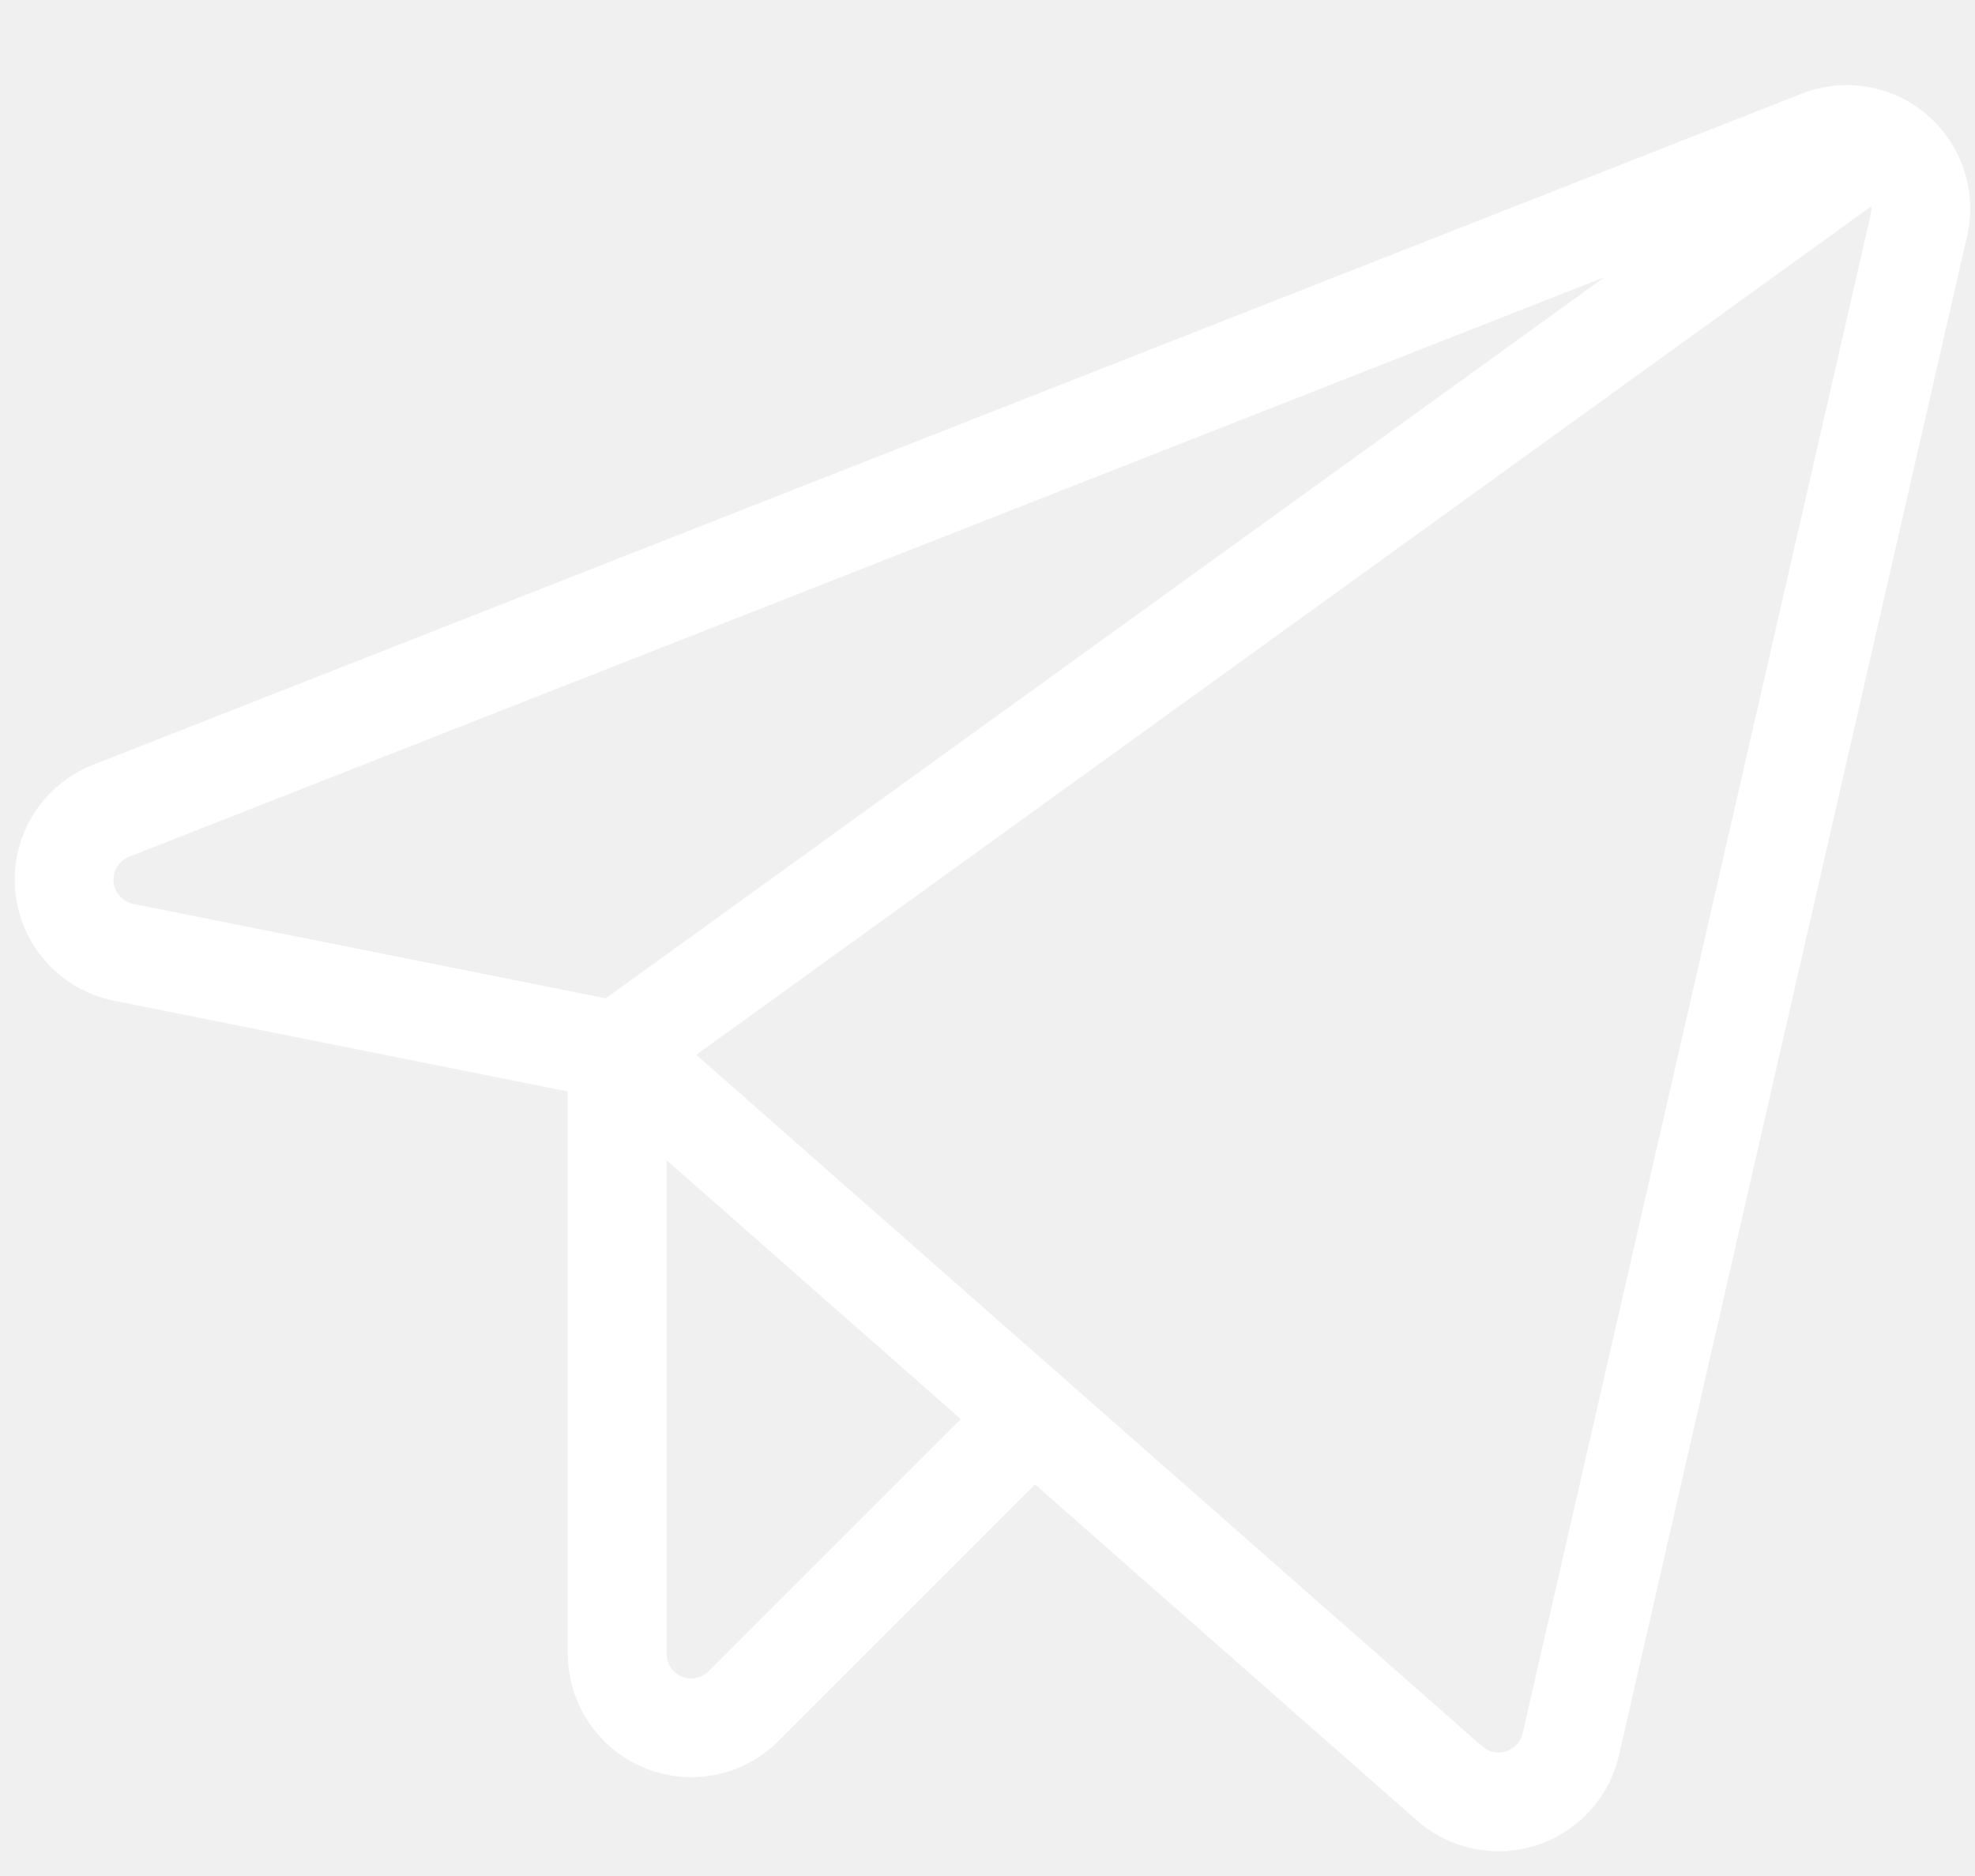
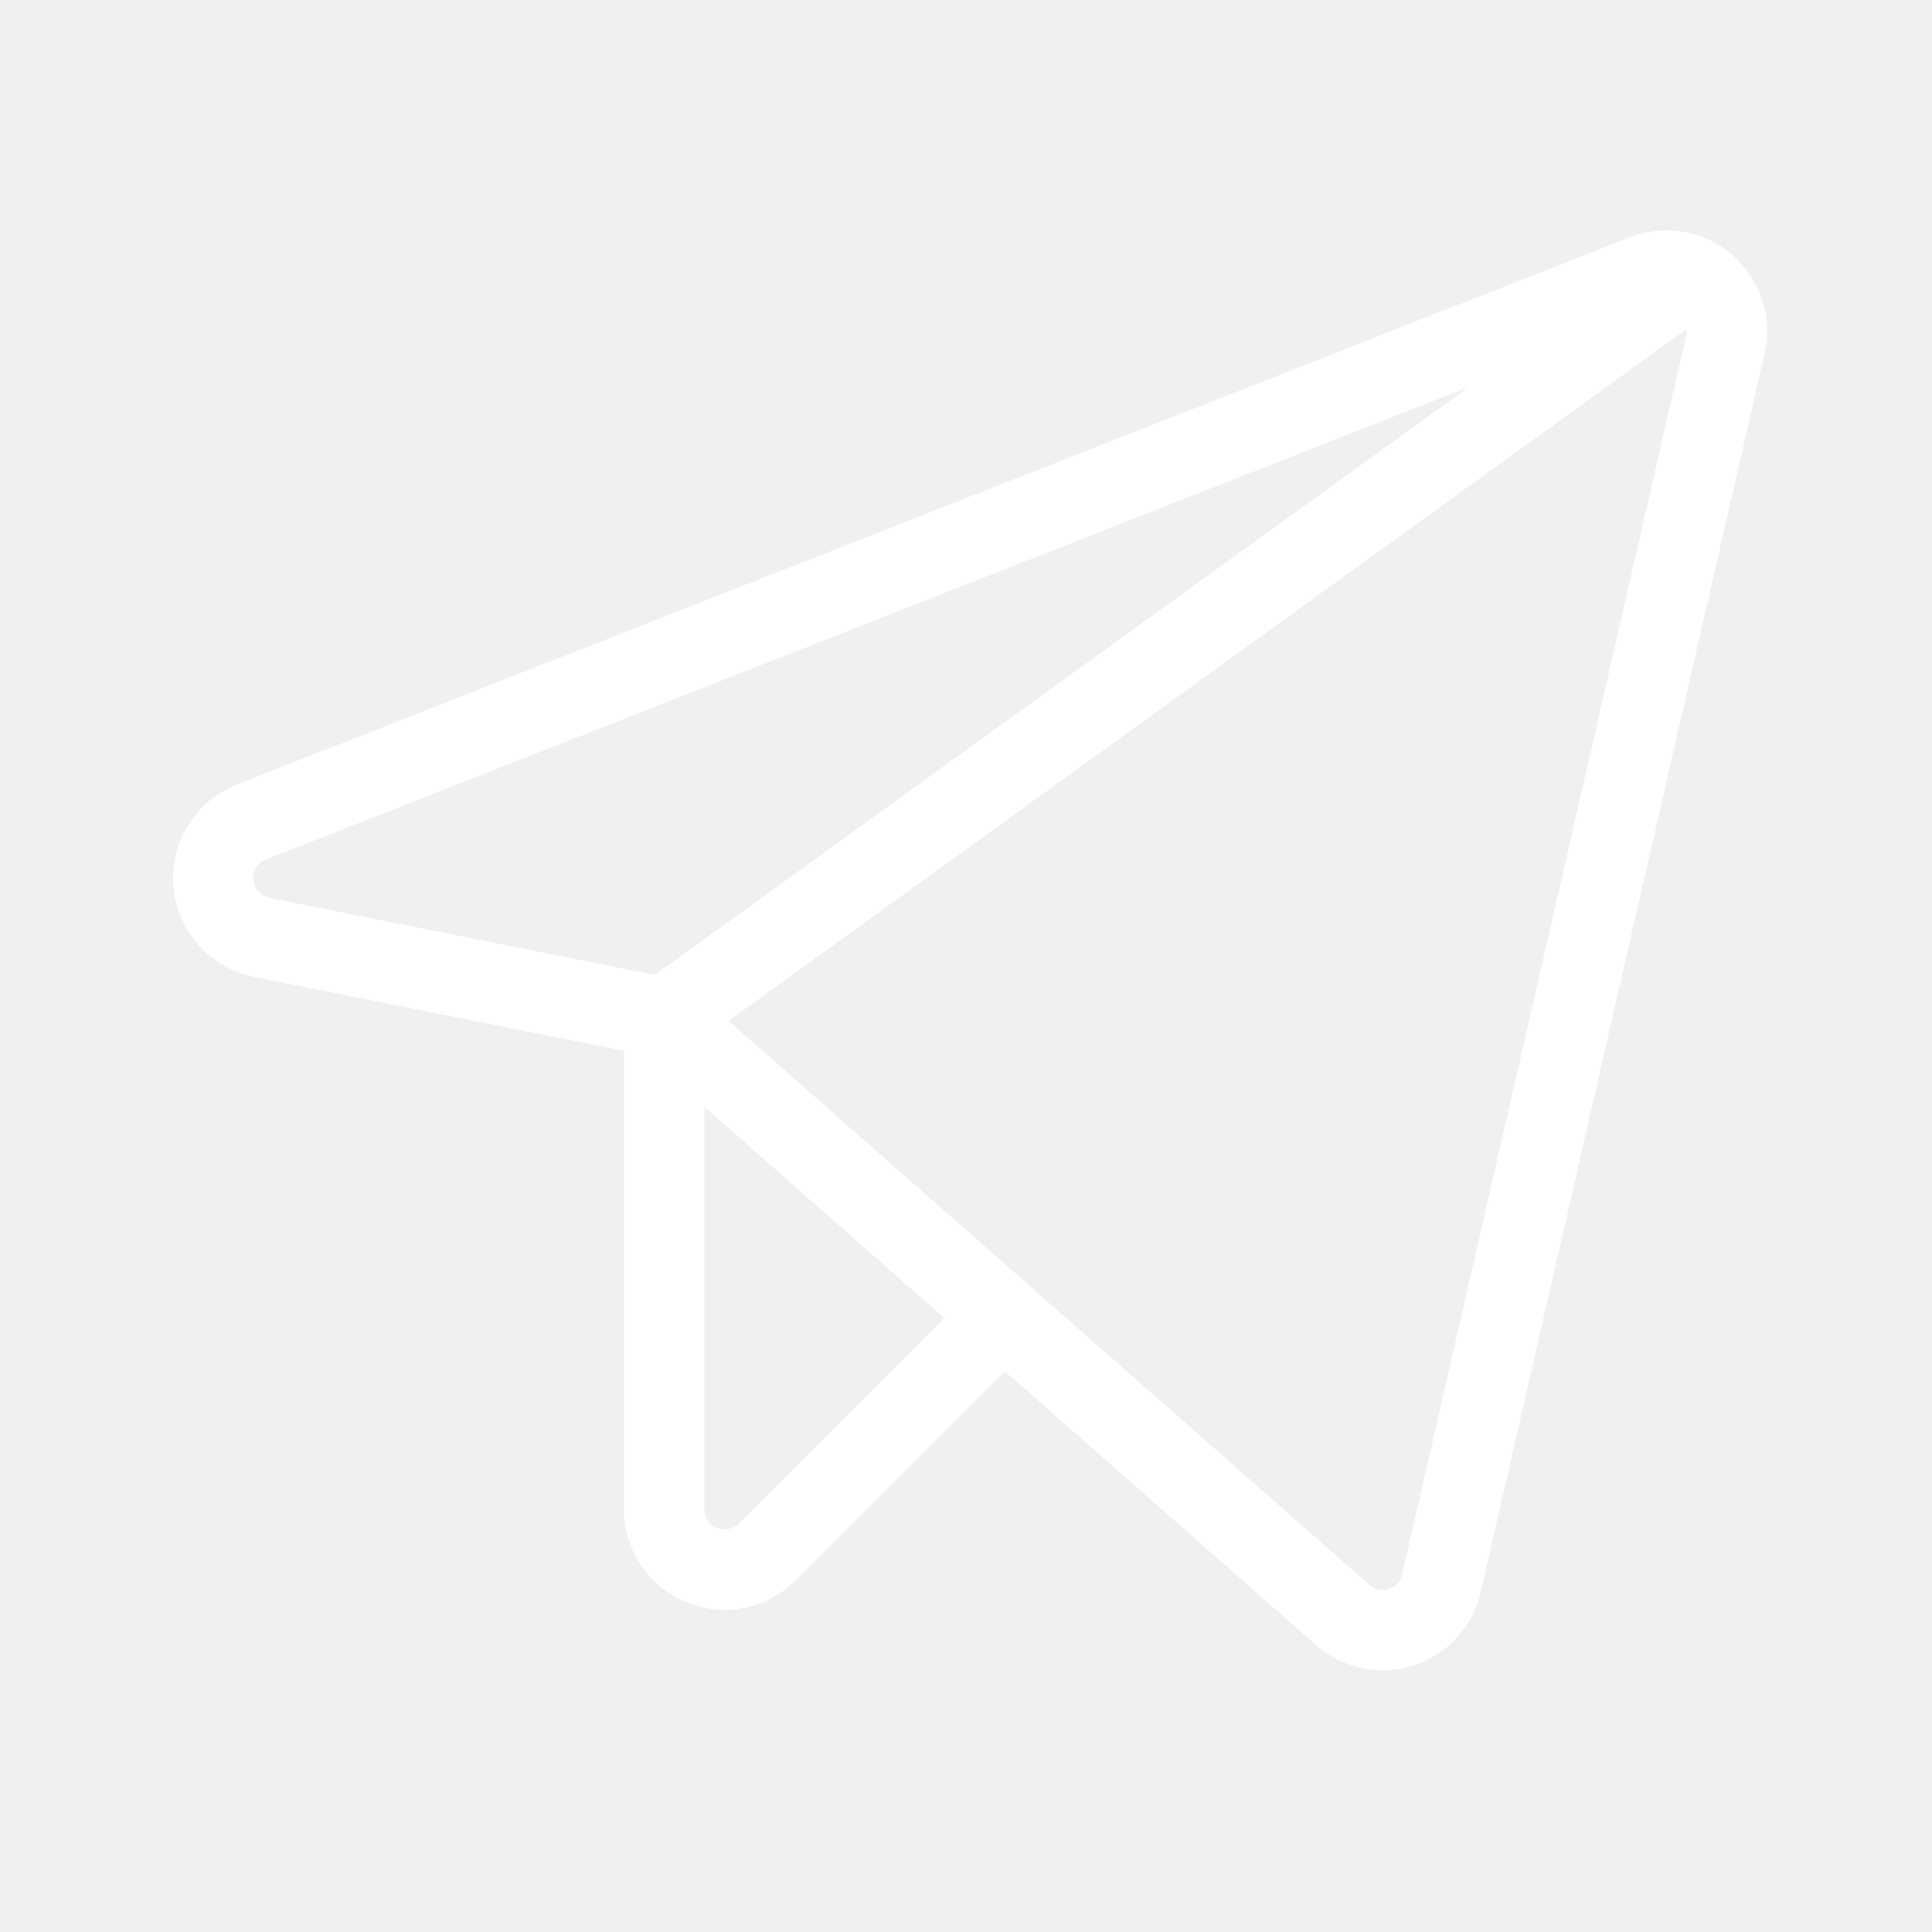
- <svg xmlns="http://www.w3.org/2000/svg" width="20" height="19" viewBox="0 0 20 19" fill="none">
-   <path fill-rule="evenodd" clip-rule="evenodd" d="M18.244 0.949C18.456 0.865 18.686 0.842 18.911 0.88C19.135 0.918 19.345 1.016 19.517 1.165C19.689 1.313 19.818 1.506 19.889 1.722C19.96 1.938 19.971 2.17 19.92 2.391L16.394 17.779C16.345 17.99 16.243 18.185 16.096 18.344C15.95 18.504 15.765 18.623 15.559 18.689C15.353 18.756 15.133 18.767 14.921 18.723C14.709 18.679 14.512 18.581 14.349 18.438L6.02 11.108L1.154 10.135C0.889 10.082 0.649 9.945 0.469 9.744C0.288 9.543 0.178 9.289 0.154 9.02C0.13 8.751 0.194 8.481 0.336 8.252C0.478 8.022 0.691 7.845 0.942 7.746L18.244 0.949ZM18.743 1.866C18.698 1.858 18.652 1.863 18.61 1.879L1.308 8.677C1.258 8.696 1.215 8.732 1.187 8.778C1.158 8.824 1.145 8.878 1.15 8.931C1.155 8.985 1.177 9.036 1.213 9.076C1.249 9.116 1.297 9.144 1.35 9.155L6.348 10.154C6.434 10.171 6.514 10.211 6.58 10.269L15.01 17.687C15.043 17.716 15.082 17.735 15.124 17.744C15.167 17.753 15.211 17.751 15.252 17.737C15.293 17.724 15.33 17.7 15.359 17.668C15.389 17.637 15.409 17.598 15.419 17.555L18.945 2.168C18.955 2.124 18.953 2.077 18.939 2.034C18.925 1.991 18.899 1.952 18.865 1.923C18.83 1.893 18.788 1.873 18.743 1.866Z" fill="white" />
-   <path fill-rule="evenodd" clip-rule="evenodd" d="M19.416 1.136C19.578 1.359 19.527 1.672 19.303 1.834L6.543 11.05C6.319 11.211 6.006 11.161 5.845 10.937C5.683 10.713 5.733 10.4 5.957 10.239L18.718 1.023C18.942 0.861 19.254 0.912 19.416 1.136Z" fill="white" />
-   <path fill-rule="evenodd" clip-rule="evenodd" d="M6.25 10.145C6.526 10.145 6.75 10.368 6.75 10.645V16.749C6.75 16.798 6.765 16.846 6.792 16.888C6.82 16.929 6.859 16.961 6.904 16.98C6.95 16.999 7 17.004 7.049 16.994C7.097 16.984 7.142 16.96 7.177 16.925L10.106 13.996C10.302 13.8 10.618 13.8 10.813 13.996C11.009 14.191 11.009 14.508 10.813 14.703L7.884 17.633L7.544 17.293L7.884 17.633C7.709 17.807 7.486 17.927 7.244 17.975C7.001 18.023 6.75 17.998 6.522 17.904C6.293 17.809 6.098 17.649 5.961 17.443C5.823 17.238 5.75 16.996 5.75 16.749V10.645C5.75 10.368 5.974 10.145 6.25 10.145Z" fill="white" />
+ <svg xmlns="http://www.w3.org/2000/svg" width="24" height="24" viewBox="0 0 24 24" fill="none">
+   <path d="M8.25 12.644L16.68 20.062C16.777 20.148 16.895 20.207 17.023 20.234C17.15 20.26 17.282 20.253 17.405 20.213C17.529 20.173 17.64 20.102 17.728 20.006C17.816 19.911 17.877 19.794 17.906 19.667L21.433 4.28C21.463 4.147 21.457 4.008 21.414 3.878C21.371 3.748 21.294 3.633 21.191 3.544C21.087 3.455 20.962 3.396 20.827 3.373C20.692 3.35 20.554 3.364 20.427 3.414L3.125 10.211C2.974 10.271 2.847 10.377 2.761 10.515C2.676 10.653 2.638 10.814 2.652 10.976C2.666 11.137 2.733 11.289 2.841 11.41C2.949 11.531 3.093 11.613 3.252 11.645L8.25 12.644Z" stroke="white" stroke-linecap="round" stroke-linejoin="round" />
+   <path d="M8.25 12.644L21.011 3.428" stroke="white" stroke-linecap="round" stroke-linejoin="round" />
+   <path d="M12.46 16.349L9.53 19.279C9.425 19.384 9.292 19.455 9.146 19.484C9.001 19.513 8.85 19.498 8.713 19.441C8.576 19.385 8.459 19.288 8.376 19.165C8.294 19.042 8.25 18.897 8.25 18.748V12.644" stroke="white" stroke-linecap="round" stroke-linejoin="round" />
</svg>
